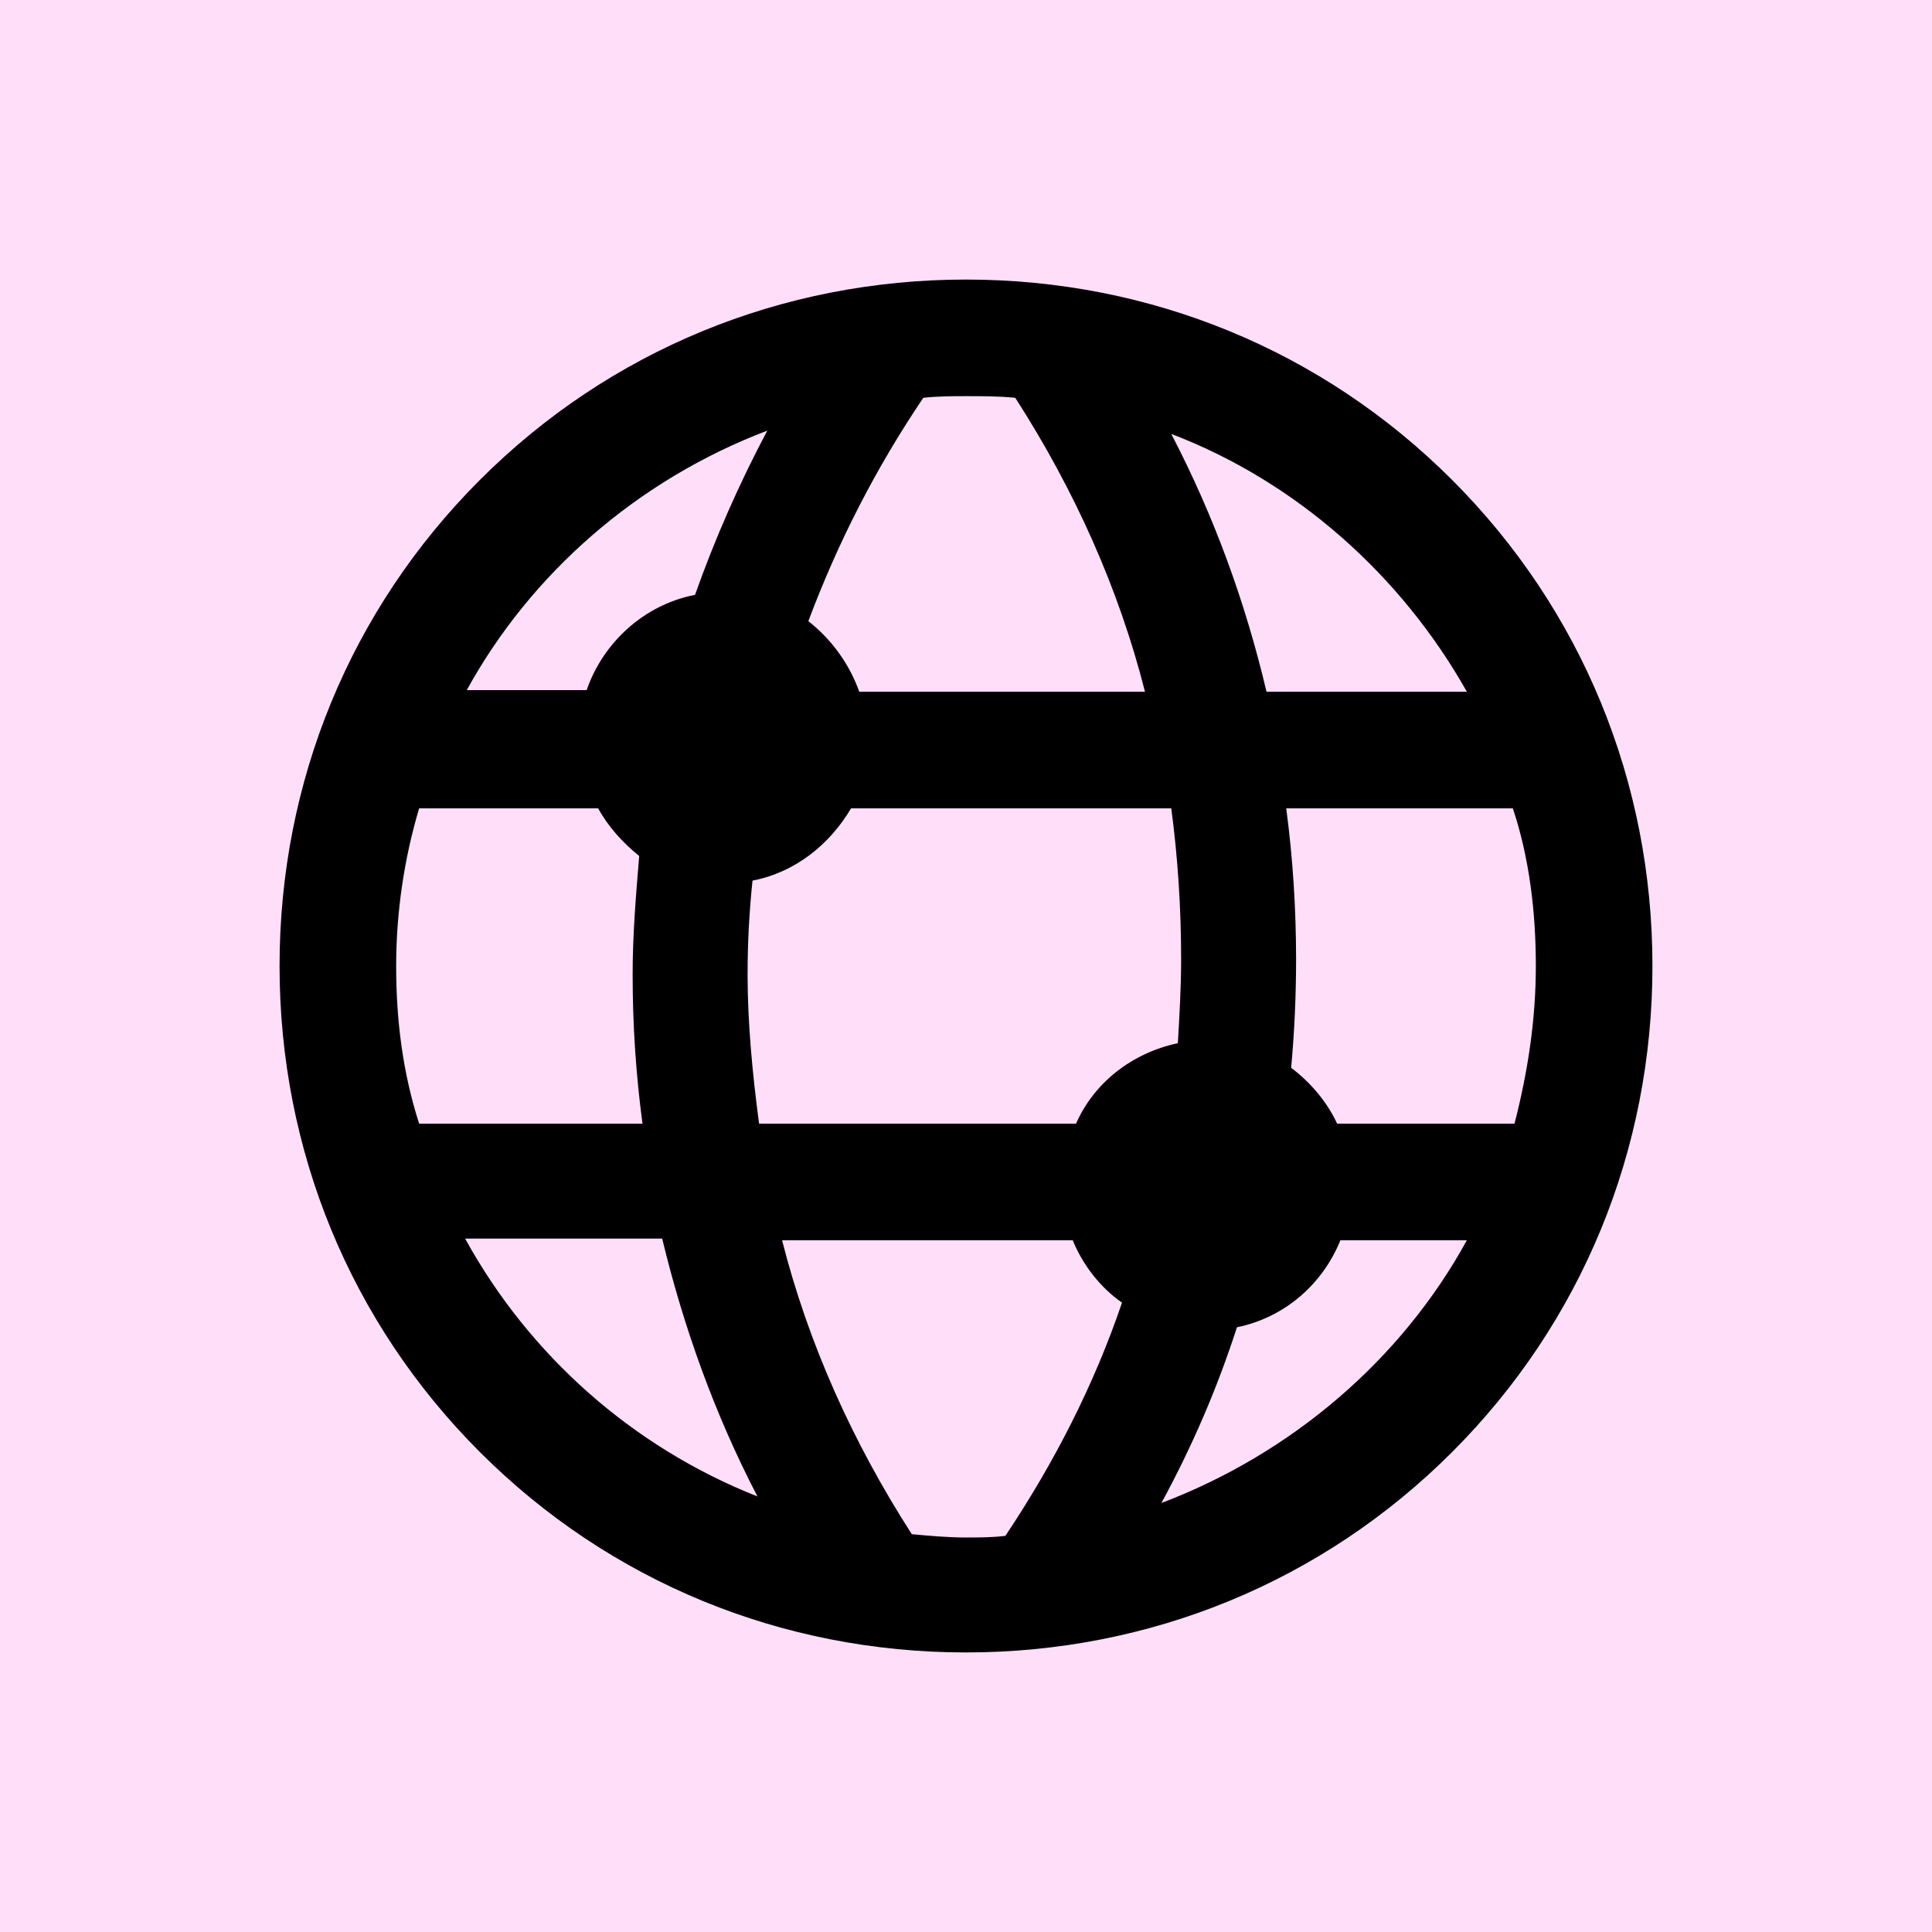
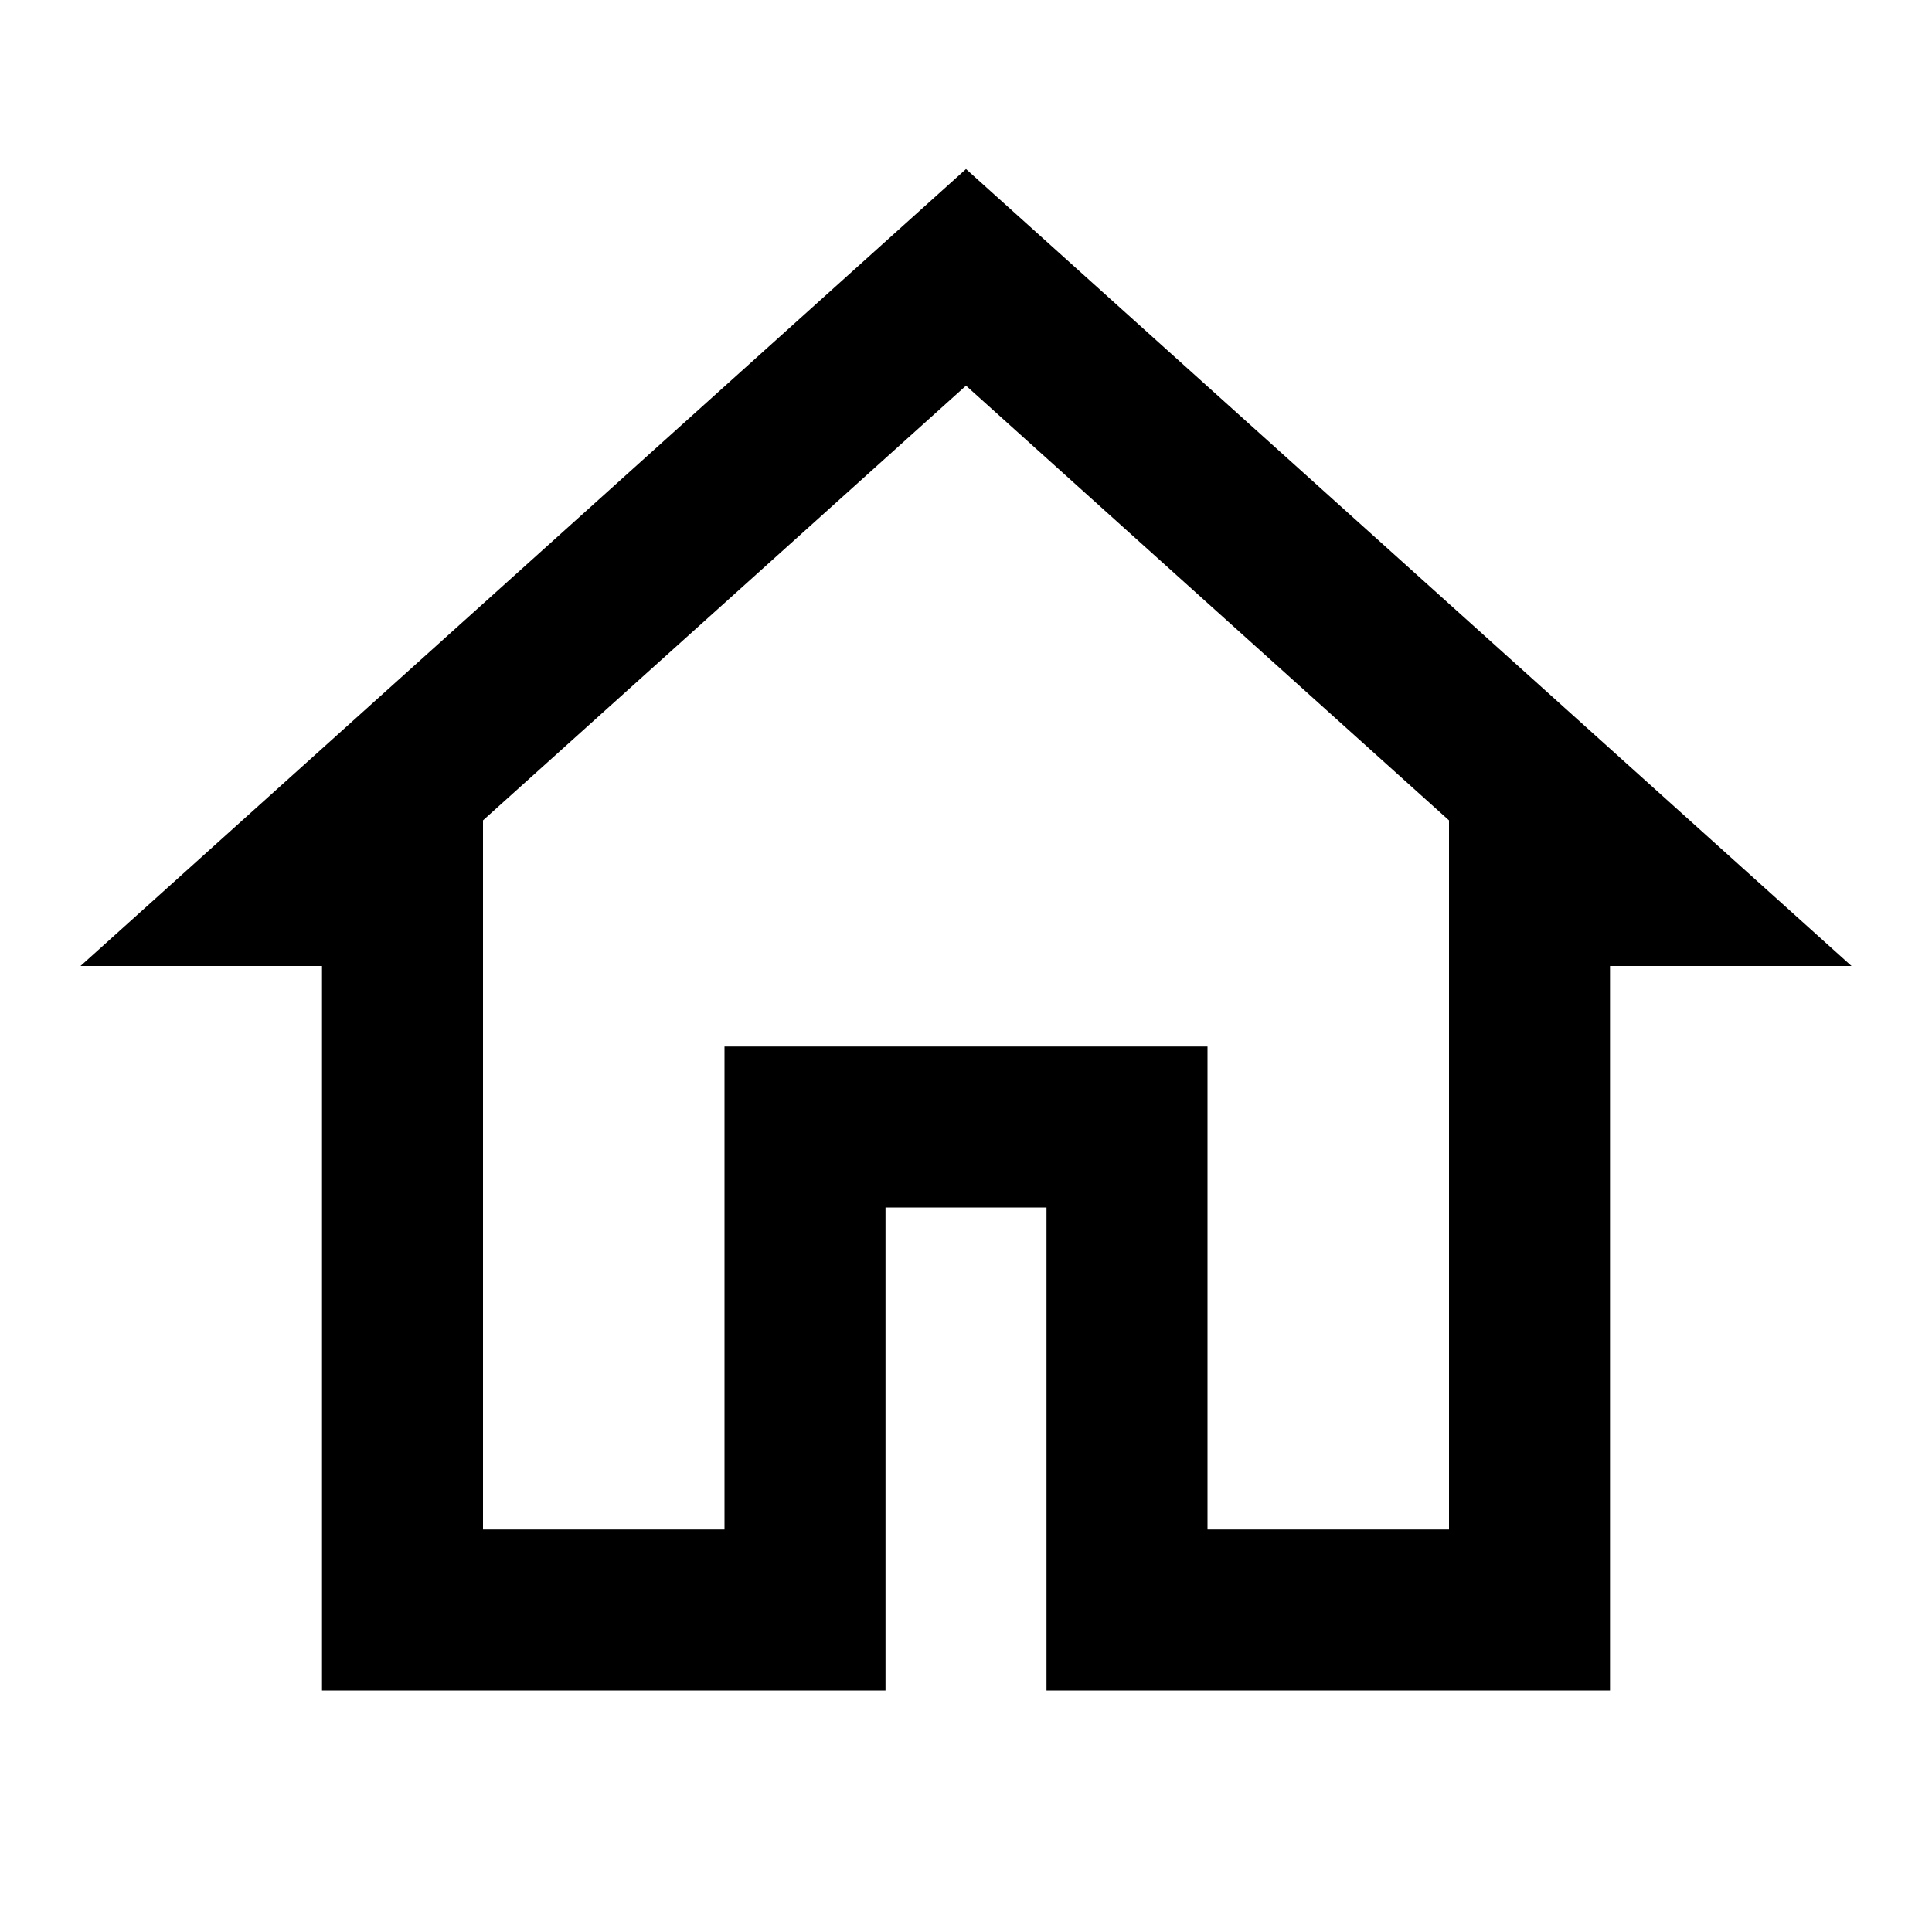
- <svg xmlns="http://www.w3.org/2000/svg" data-v-1084b650="" viewBox="0 0 300 300">
-   <rect data-v-1084b650="" fill="#FFDEFA" x="0" y="0" width="300px" height="300px" class="logo-background-square" />
-   <g data-v-1084b650="" id="640fb903-7c97-3a8b-d0a7-369102908d0a" fill="#000" stroke="none" transform="matrix(0.85,0,0,0.85,22.50001,22.50006)">
-     <svg viewBox="-205 207 100 100">
-       <switch>
-         <g>
-           <path d="M-155 298.8c11.2 0 21.7-4.3 29.6-12.2 7.9-7.9 12.2-18.4 12.2-29.6 0-11.2-4.3-21.7-12.2-29.6-7.9-7.9-18.4-12.2-29.6-12.2s-21.7 4.3-29.6 12.2c-7.9 7.9-12.2 18.4-12.2 29.6 0 11.2 4.3 21.7 12.2 29.6 7.9 7.9 18.4 12.2 29.6 12.2zm2.4-7.1c-.8.1-1.6.1-2.4.1-1.1 0-2.2-.1-3.3-.2-3.6-5.6-6.3-11.6-7.9-17.9h17.7c.6 1.5 1.7 2.9 3 3.8-1.7 5-4.1 9.7-7.1 14.2zm9.5-2c1.9-3.5 3.4-7 4.6-10.7 2.9-.6 5.2-2.6 6.3-5.3h7.7c-4 7.3-10.7 13-18.6 16zm22.8-32.7c0 3.3-.5 6.5-1.3 9.6h-10.8c-.6-1.3-1.6-2.5-2.8-3.4.2-2.2.3-4.4.3-6.6 0-3.1-.2-6.2-.6-9.2h13.8c1 3 1.4 6.3 1.4 9.6zm-4.2-16.7h-12.2c-1.3-5.5-3.2-10.7-5.8-15.7 7.6 2.9 14 8.6 18 15.7zm-17.4 16.3c0 1.7-.1 3.4-.2 5.1-2.8.6-5.1 2.4-6.2 4.9h-19.3c-.4-3-.7-6.1-.7-9.1 0-1.9.1-3.8.3-5.7 2.6-.5 4.7-2.2 6-4.4h19.5c.4 3 .6 6.1.6 9.2zm-15.7-34.2c.9-.1 1.8-.1 2.6-.1 1 0 2 0 3 .1 3.6 5.6 6.3 11.6 7.9 17.9h-17.4c-.6-1.7-1.7-3.2-3.1-4.3 1.8-4.8 4.1-9.3 7-13.6zm-9.5 2c-1.7 3.2-3.2 6.6-4.4 10-3.1.6-5.6 2.9-6.6 5.8h-7.3c3.9-7.1 10.4-12.8 18.3-15.8zm-22.6 32.6c0-3.3.5-6.6 1.4-9.6h10.9c.6 1.1 1.5 2.1 2.5 2.9-.2 2.4-.4 4.8-.4 7.2 0 3.1.2 6.1.6 9.1h-13.6c-1-3.1-1.4-6.3-1.4-9.6zm16.2 16.6c1.3 5.4 3.2 10.7 5.8 15.7-7.6-3-13.9-8.6-17.8-15.7h12z" />
-         </g>
-       </switch>
-     </svg>
-   </g>
+ <svg xmlns="http://www.w3.org/2000/svg" fill="#000000" viewBox="0 0 24 24" width="24px" height="24px">
+   <path d="M 12 2.1 L 1 12 L 4 12 L 4 21 L 11 21 L 11 15 L 13 15 L 13 21 L 20 21 L 20 12 L 23 12 L 12 2.1 z M 12 4.791 L 18 10.191 L 18 11 L 18 19 L 15 19 L 15 13 L 9 13 L 9 19 L 6 19 L 6 10.191 L 12 4.791 z" />
</svg>
